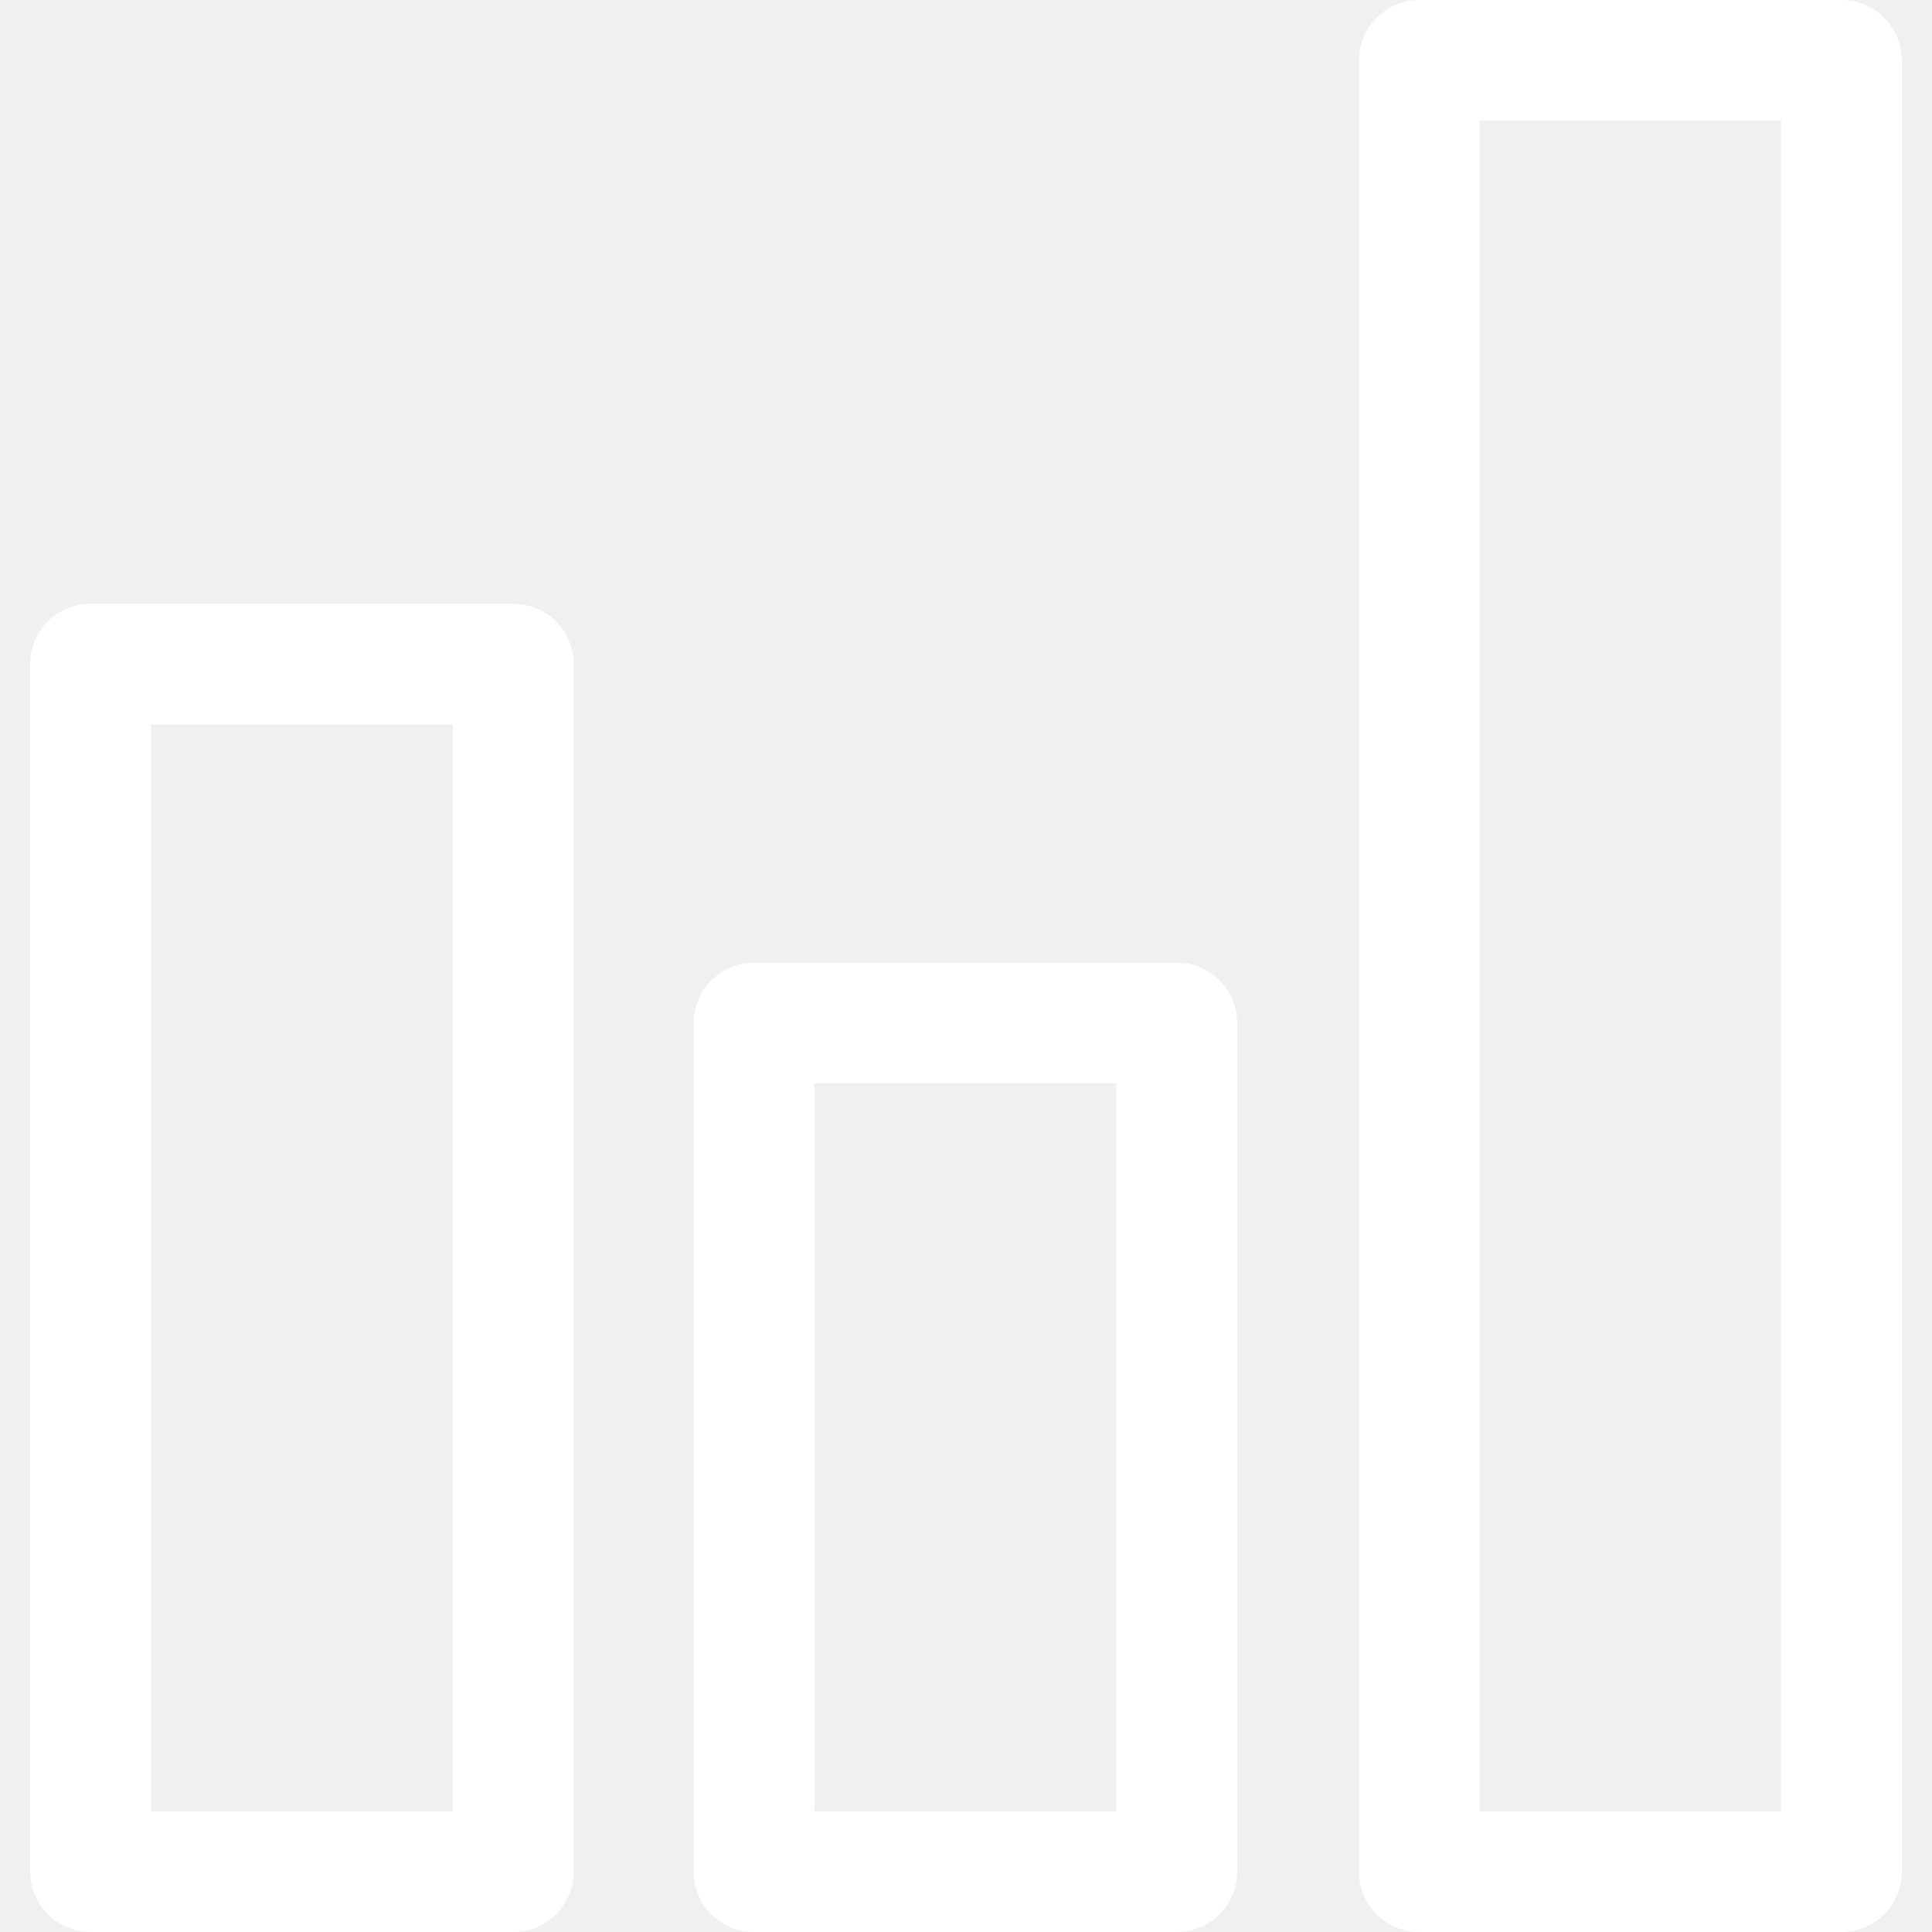
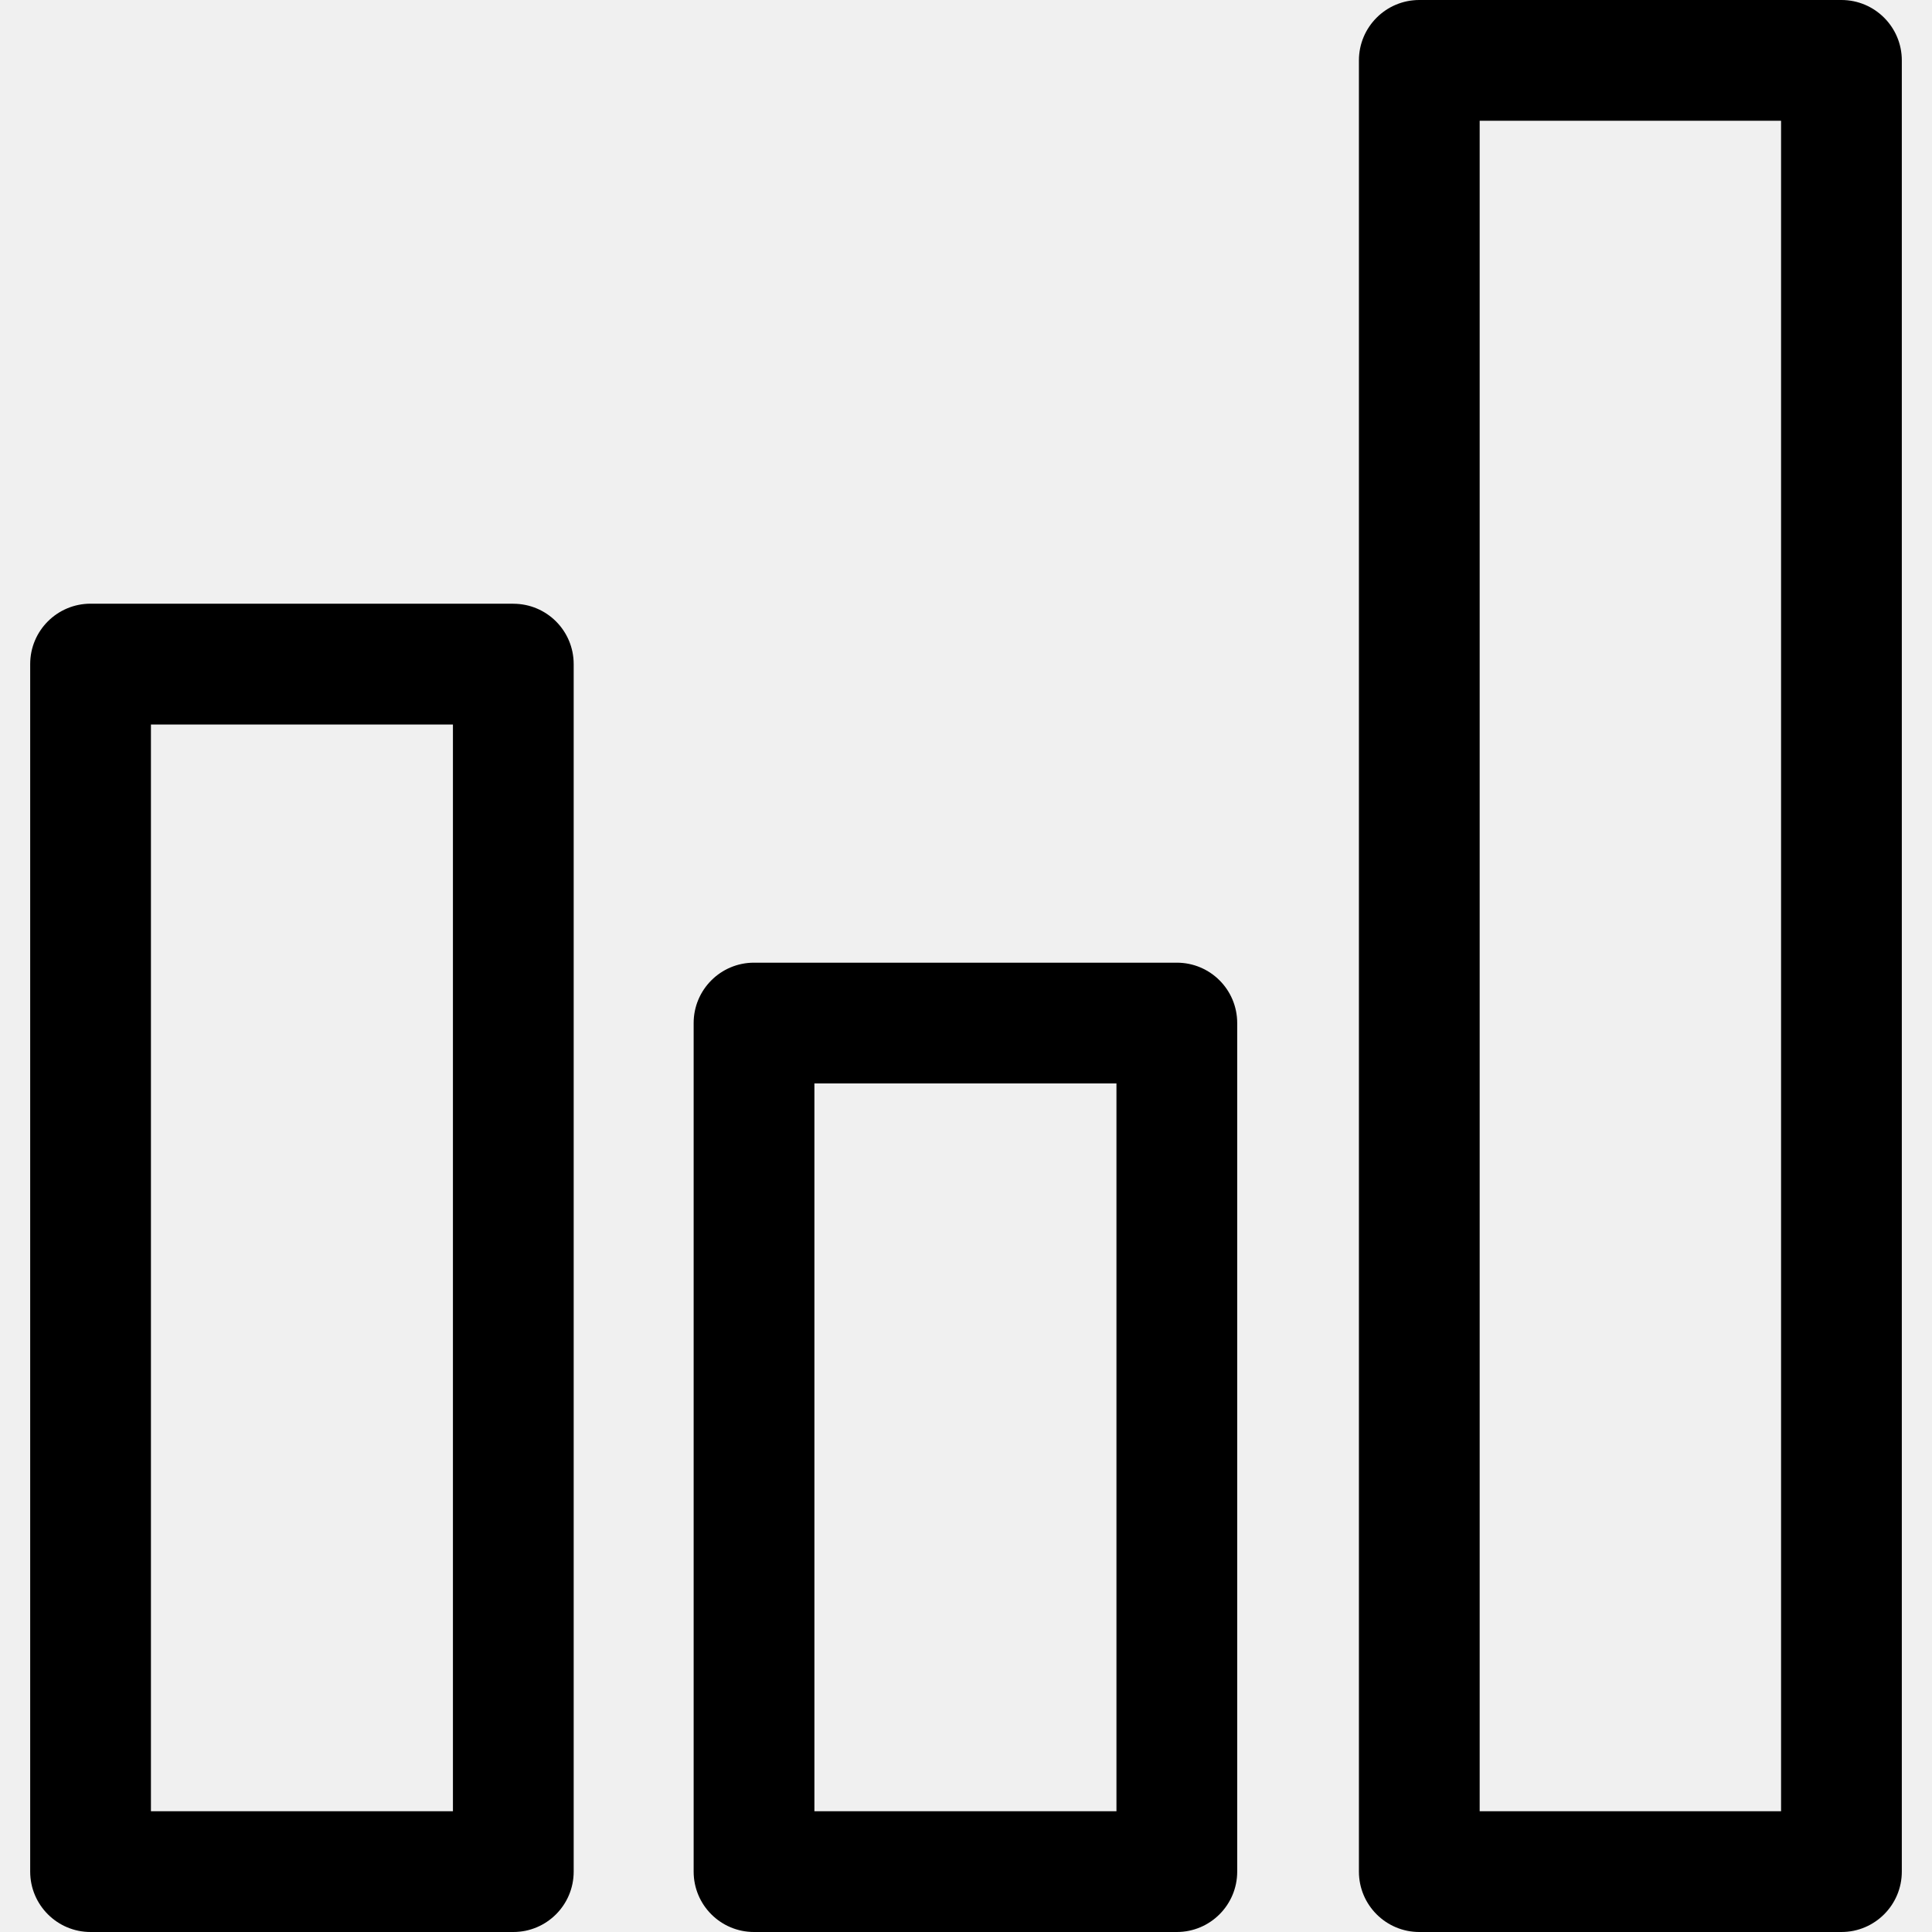
- <svg xmlns="http://www.w3.org/2000/svg" fill="#ffffff" width="20px" height="20px" viewBox="0 0 32 32" version="1.1">
+ <svg xmlns="http://www.w3.org/2000/svg" fill="#000000" width="20px" height="20px" viewBox="0 0 32 32" version="1.1">
  <g id="SVGRepo_bgCarrier" stroke-width="0" />
  <g id="SVGRepo_tracerCarrier" stroke-linecap="round" stroke-linejoin="round" />
  <g id="SVGRepo_iconCarrier">
    <path d="M8.502 9.999h-7.002c-0.552 0-1 0.447-1 1v20.001c0 0.552 0.448 1 1 1h7.002c0.553 0 1-0.448 1-1v-20c0-0.553-0.447-1-1-1zM7.502 30h-5.002v-18h5.002v18zM19.492 15.945h-7.003c-0.553 0-1 0.448-1 1v14.055c0 0.552 0.447 1 1 1h7.003c0.552 0 1-0.448 1-1v-14.055c0-0.553-0.447-1-1-1zM18.492 30h-5.003v-12.055h5.003v12.055zM30.5 0h-6.992c-0.552 0-1 0.448-1 1v30c0 0.552 0.448 1 1 1h6.992c0.552 0 1-0.448 1-1v-30c0-0.552-0.448-1-1-1zM29.5 30h-4.992v-28h4.992v28z" />
  </g>
</svg>
